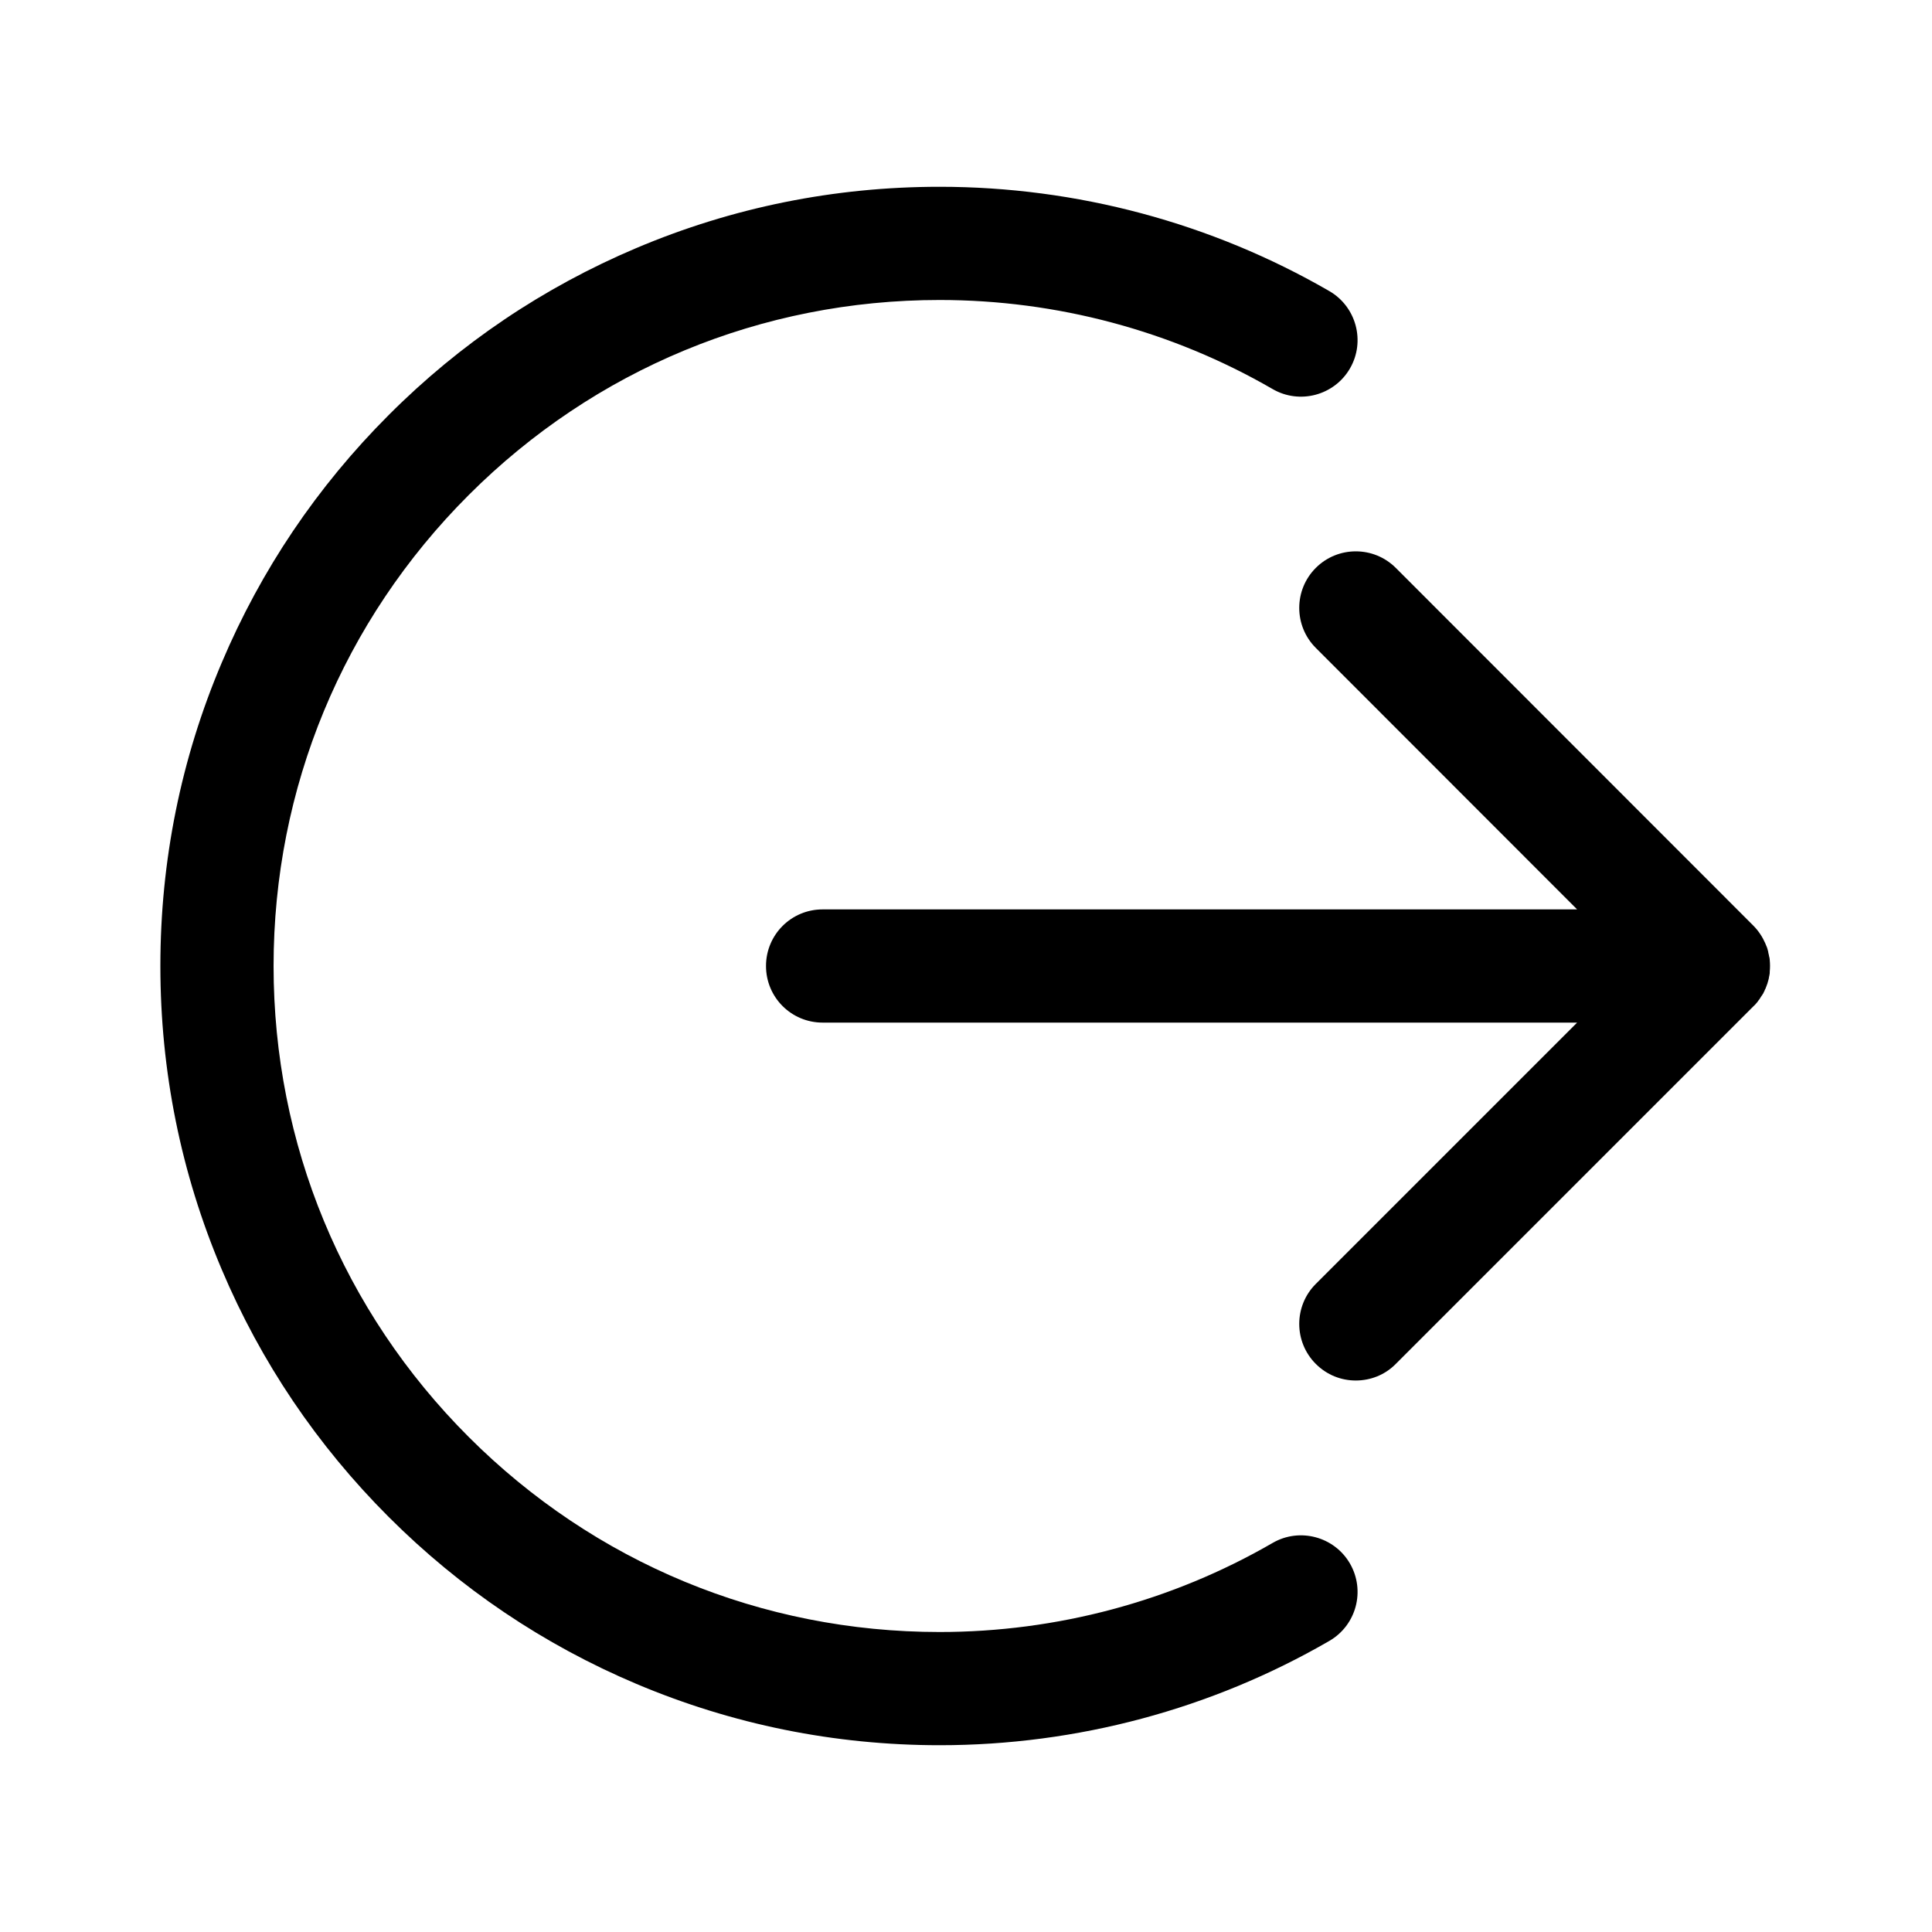
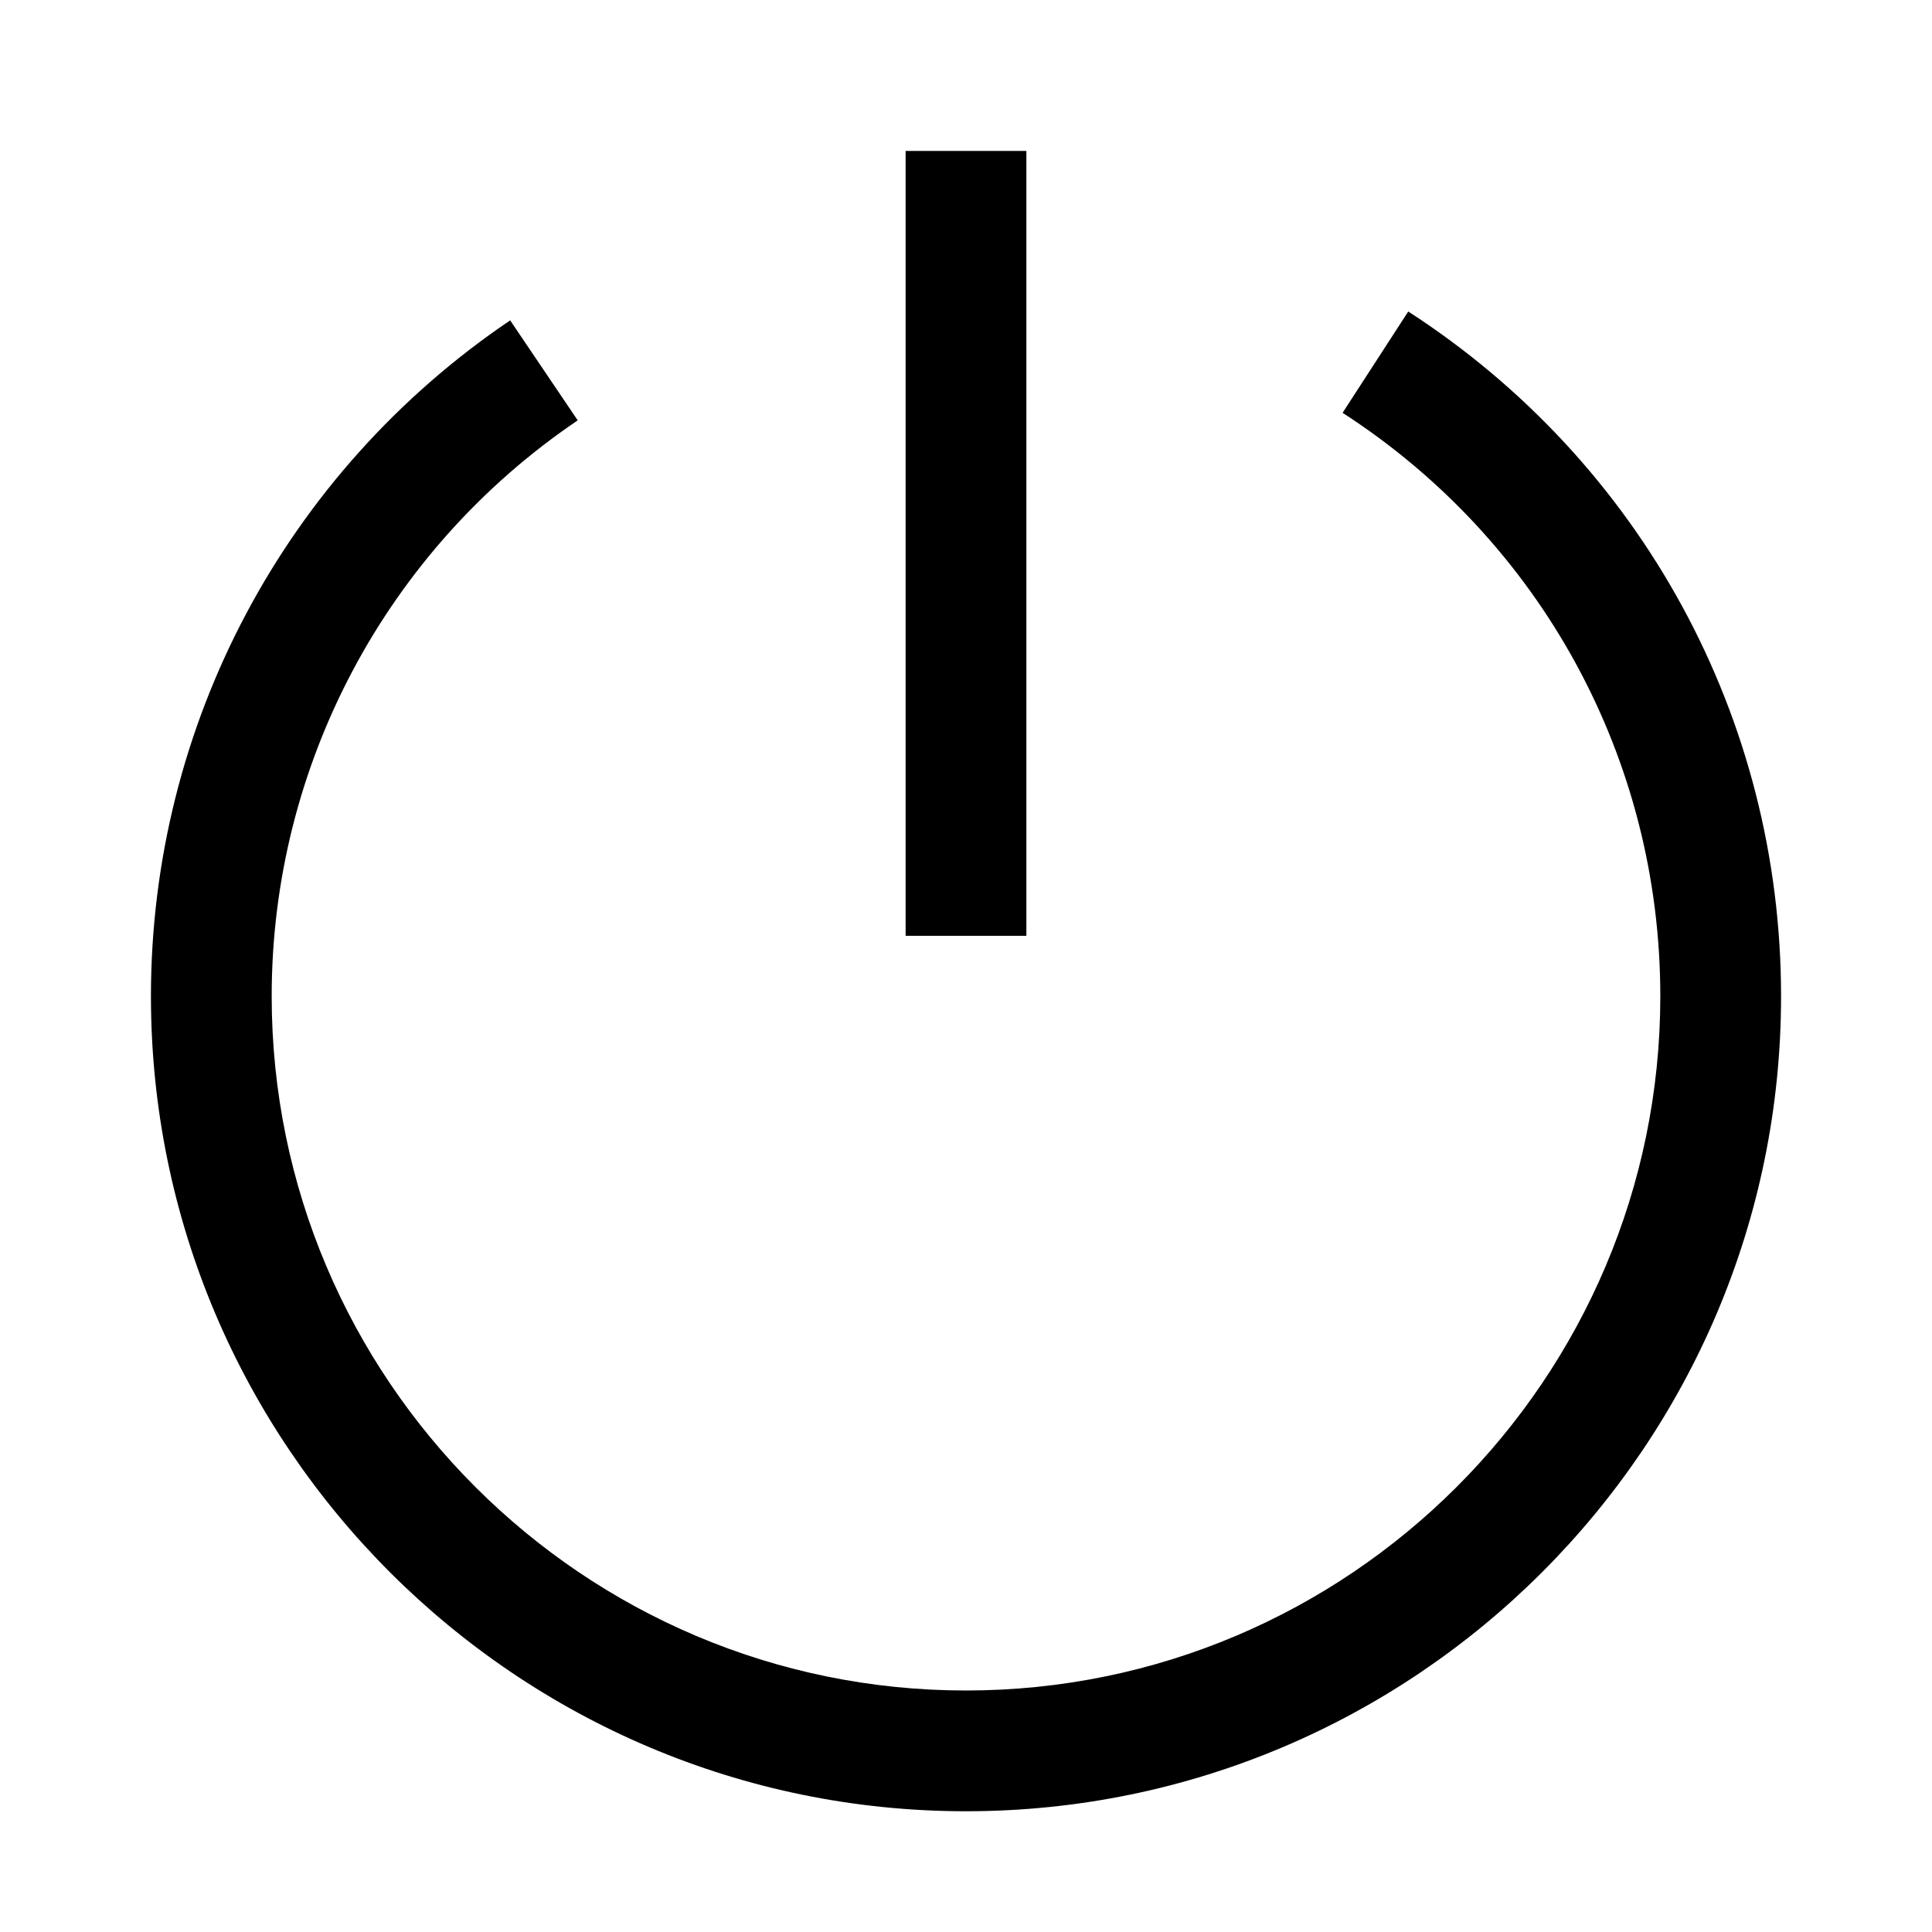
- <svg xmlns="http://www.w3.org/2000/svg" t="1637557967066" class="icon" viewBox="0 0 1024 1024" version="1.1" p-id="4164" width="200" height="200">
+ <svg xmlns="http://www.w3.org/2000/svg" t="1637746557316" class="icon" viewBox="0 0 1024 1024" version="1.1" p-id="2009" width="200" height="200">
  <defs>
    <style type="text/css" />
  </defs>
-   <path d="M674.5 817.8C621.1 848.7 560.1 865 498 865c-94.3 0-182.9-36.7-249.6-103.4C181.7 694.9 145 606.3 145 512s36.7-182.9 103.4-249.6C315.1 195.7 403.7 159 498 159c62.1 0 123.1 16.3 176.5 47.2 14.3 8.3 32.7 3.4 41-10.9 8.3-14.3 3.4-32.7-10.9-41C642 118.1 570.6 99 498 99c-55.7 0-109.8 10.9-160.8 32.5C288.1 152.3 243.9 182 206 220c-37.9 37.9-67.7 82.1-88.5 131.3C95.9 402.2 85 456.3 85 512c0 55.7 10.9 109.8 32.5 160.8C138.3 722 168.1 766.1 206 804c37.9 37.9 82.1 67.7 131.3 88.5 50.9 21.5 105 32.5 160.8 32.5 72.6 0 144-19.1 206.5-55.3 14.3-8.3 19.2-26.6 10.9-41-8.3-14.3-26.7-19.2-41-10.9z" p-id="4165" />
-   <path d="M930.6 532.1c0.1-0.2 0.3-0.3 0.4-0.5 0.2-0.2 0.4-0.4 0.5-0.6 0.2-0.2 0.3-0.4 0.5-0.7 0.1-0.2 0.3-0.3 0.4-0.5 0.2-0.2 0.4-0.5 0.5-0.8 0.1-0.1 0.2-0.3 0.3-0.4 0-0.1 0.1-0.1 0.1-0.2 0.1-0.2 0.3-0.4 0.4-0.6 0.1-0.1 0.2-0.3 0.3-0.4 0.2-0.3 0.3-0.6 0.5-0.8 0.1-0.1 0.2-0.3 0.2-0.4 0.1-0.3 0.3-0.6 0.4-0.8 0.1-0.2 0.2-0.3 0.2-0.5 0.1-0.3 0.2-0.5 0.4-0.8 0.1-0.2 0.2-0.4 0.2-0.5 0.1-0.3 0.2-0.5 0.3-0.8 0.1-0.2 0.2-0.4 0.2-0.6 0.1-0.2 0.2-0.5 0.3-0.7 0.1-0.2 0.1-0.4 0.2-0.7 0.1-0.2 0.1-0.5 0.2-0.7 0.1-0.2 0.1-0.5 0.2-0.7 0.1-0.3 0.1-0.5 0.2-0.8 0-0.2 0.1-0.4 0.1-0.7 0.1-0.3 0.1-0.6 0.2-0.9 0-0.2 0.1-0.4 0.1-0.6 0.1-0.4 0.1-0.7 0.1-1.1v-0.3c0.2-2 0.2-4.1 0-6.1v-0.1c0-0.5-0.1-0.9-0.2-1.4 0-0.1 0-0.2-0.1-0.3-0.1-0.4-0.1-0.8-0.2-1.1 0-0.1-0.1-0.3-0.1-0.4-0.1-0.4-0.2-0.7-0.2-1.1 0-0.1-0.1-0.2-0.1-0.4-0.1-0.4-0.2-0.7-0.3-1.1 0-0.1-0.1-0.2-0.1-0.3-0.1-0.4-0.2-0.7-0.4-1.1 0-0.1-0.1-0.1-0.1-0.2-0.1-0.4-0.3-0.8-0.5-1.2v-0.1c-1.5-3.4-3.6-6.7-6.4-9.5l-0.2-0.2L739.8 301c-11.7-11.7-30.7-11.7-42.4 0s-11.7 30.7 0 42.4L835.9 482H436c-16.6 0-30 13.4-30 30s13.4 30 30 30h399.9L697.4 680.5c-11.7 11.7-11.7 30.7 0 42.4 5.9 5.9 13.5 8.8 21.2 8.8 7.7 0 15.4-2.9 21.2-8.8l189.7-189.7c0.4-0.3 0.7-0.7 1.1-1.1z" p-id="4166" />
+   <path d="M512 960C273.8 960 80 766.2 80 528c0-143.7 71.2-277.6 190.4-358.2l35.8 53C204.7 291.5 144 405.6 144 528c0 202.9 165.1 368 368 368s368-165.1 368-368c0-125.4-62.9-241-168.4-309.2l34.8-53.7C870.1 245.1 944 380.8 944 528c0 238.2-193.8 432-432 432z" p-id="2010" />
+   <path d="M480 80h64v416h-64z" p-id="2011" />
</svg>
